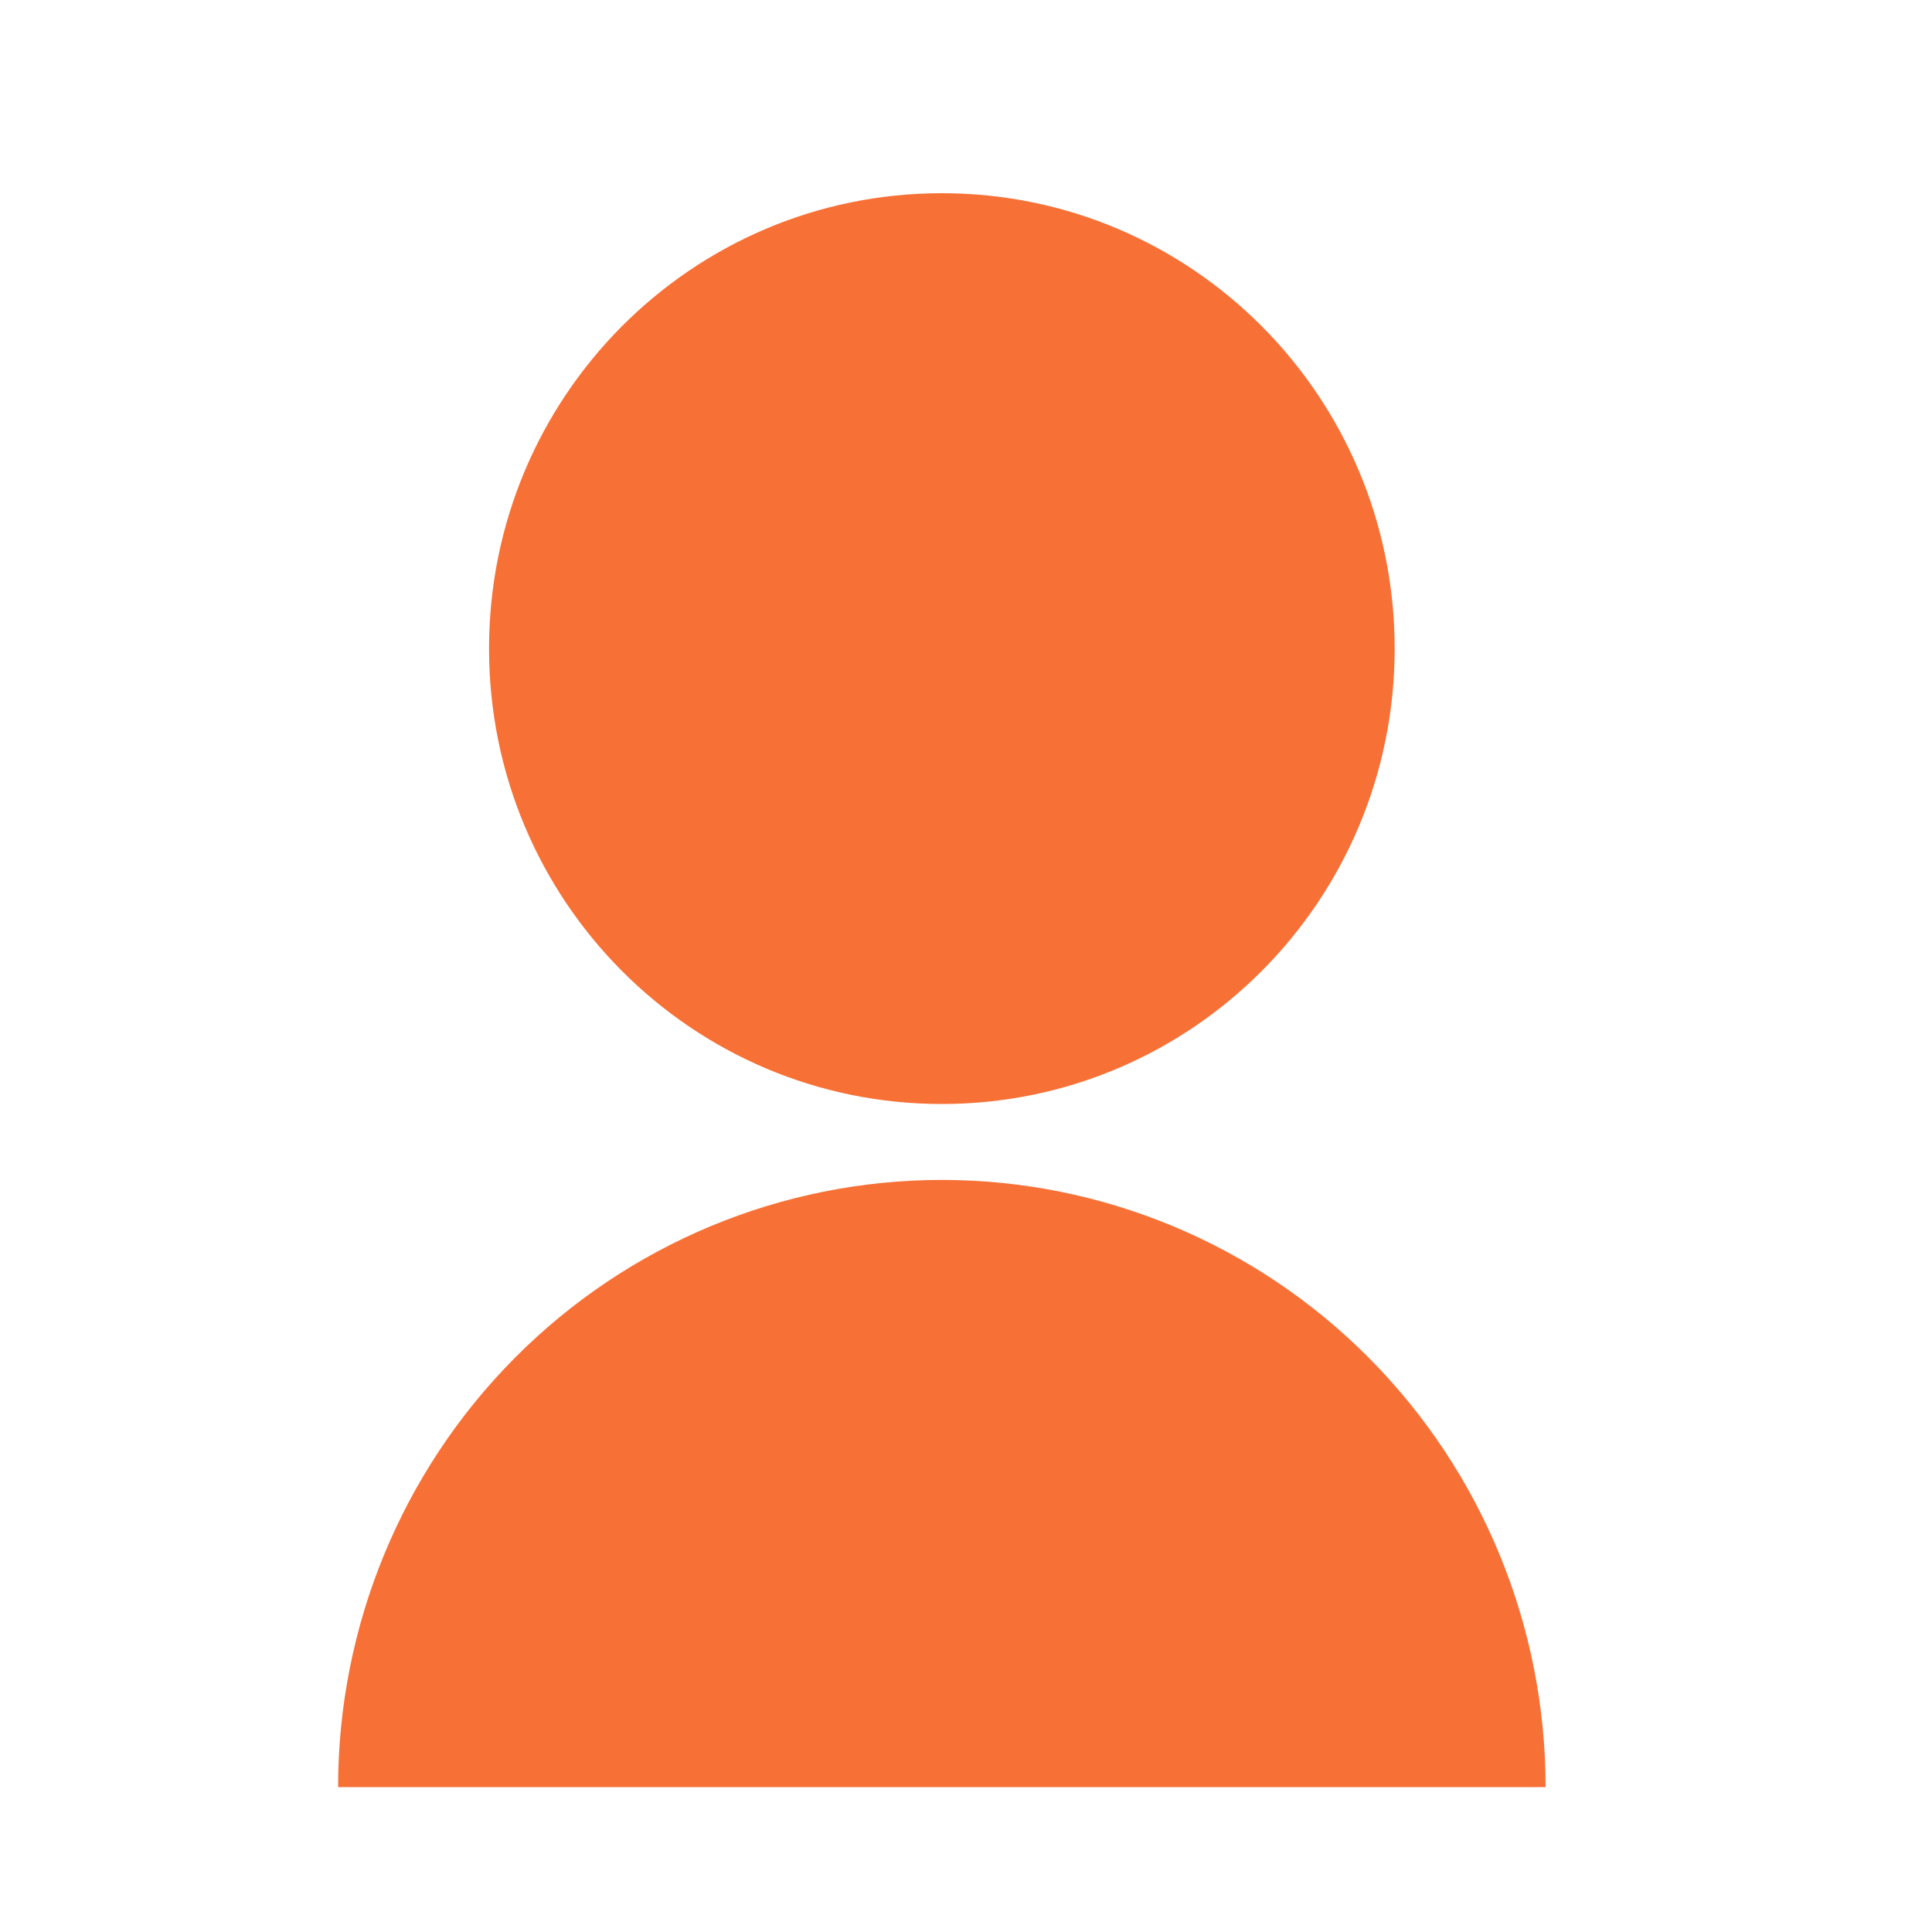
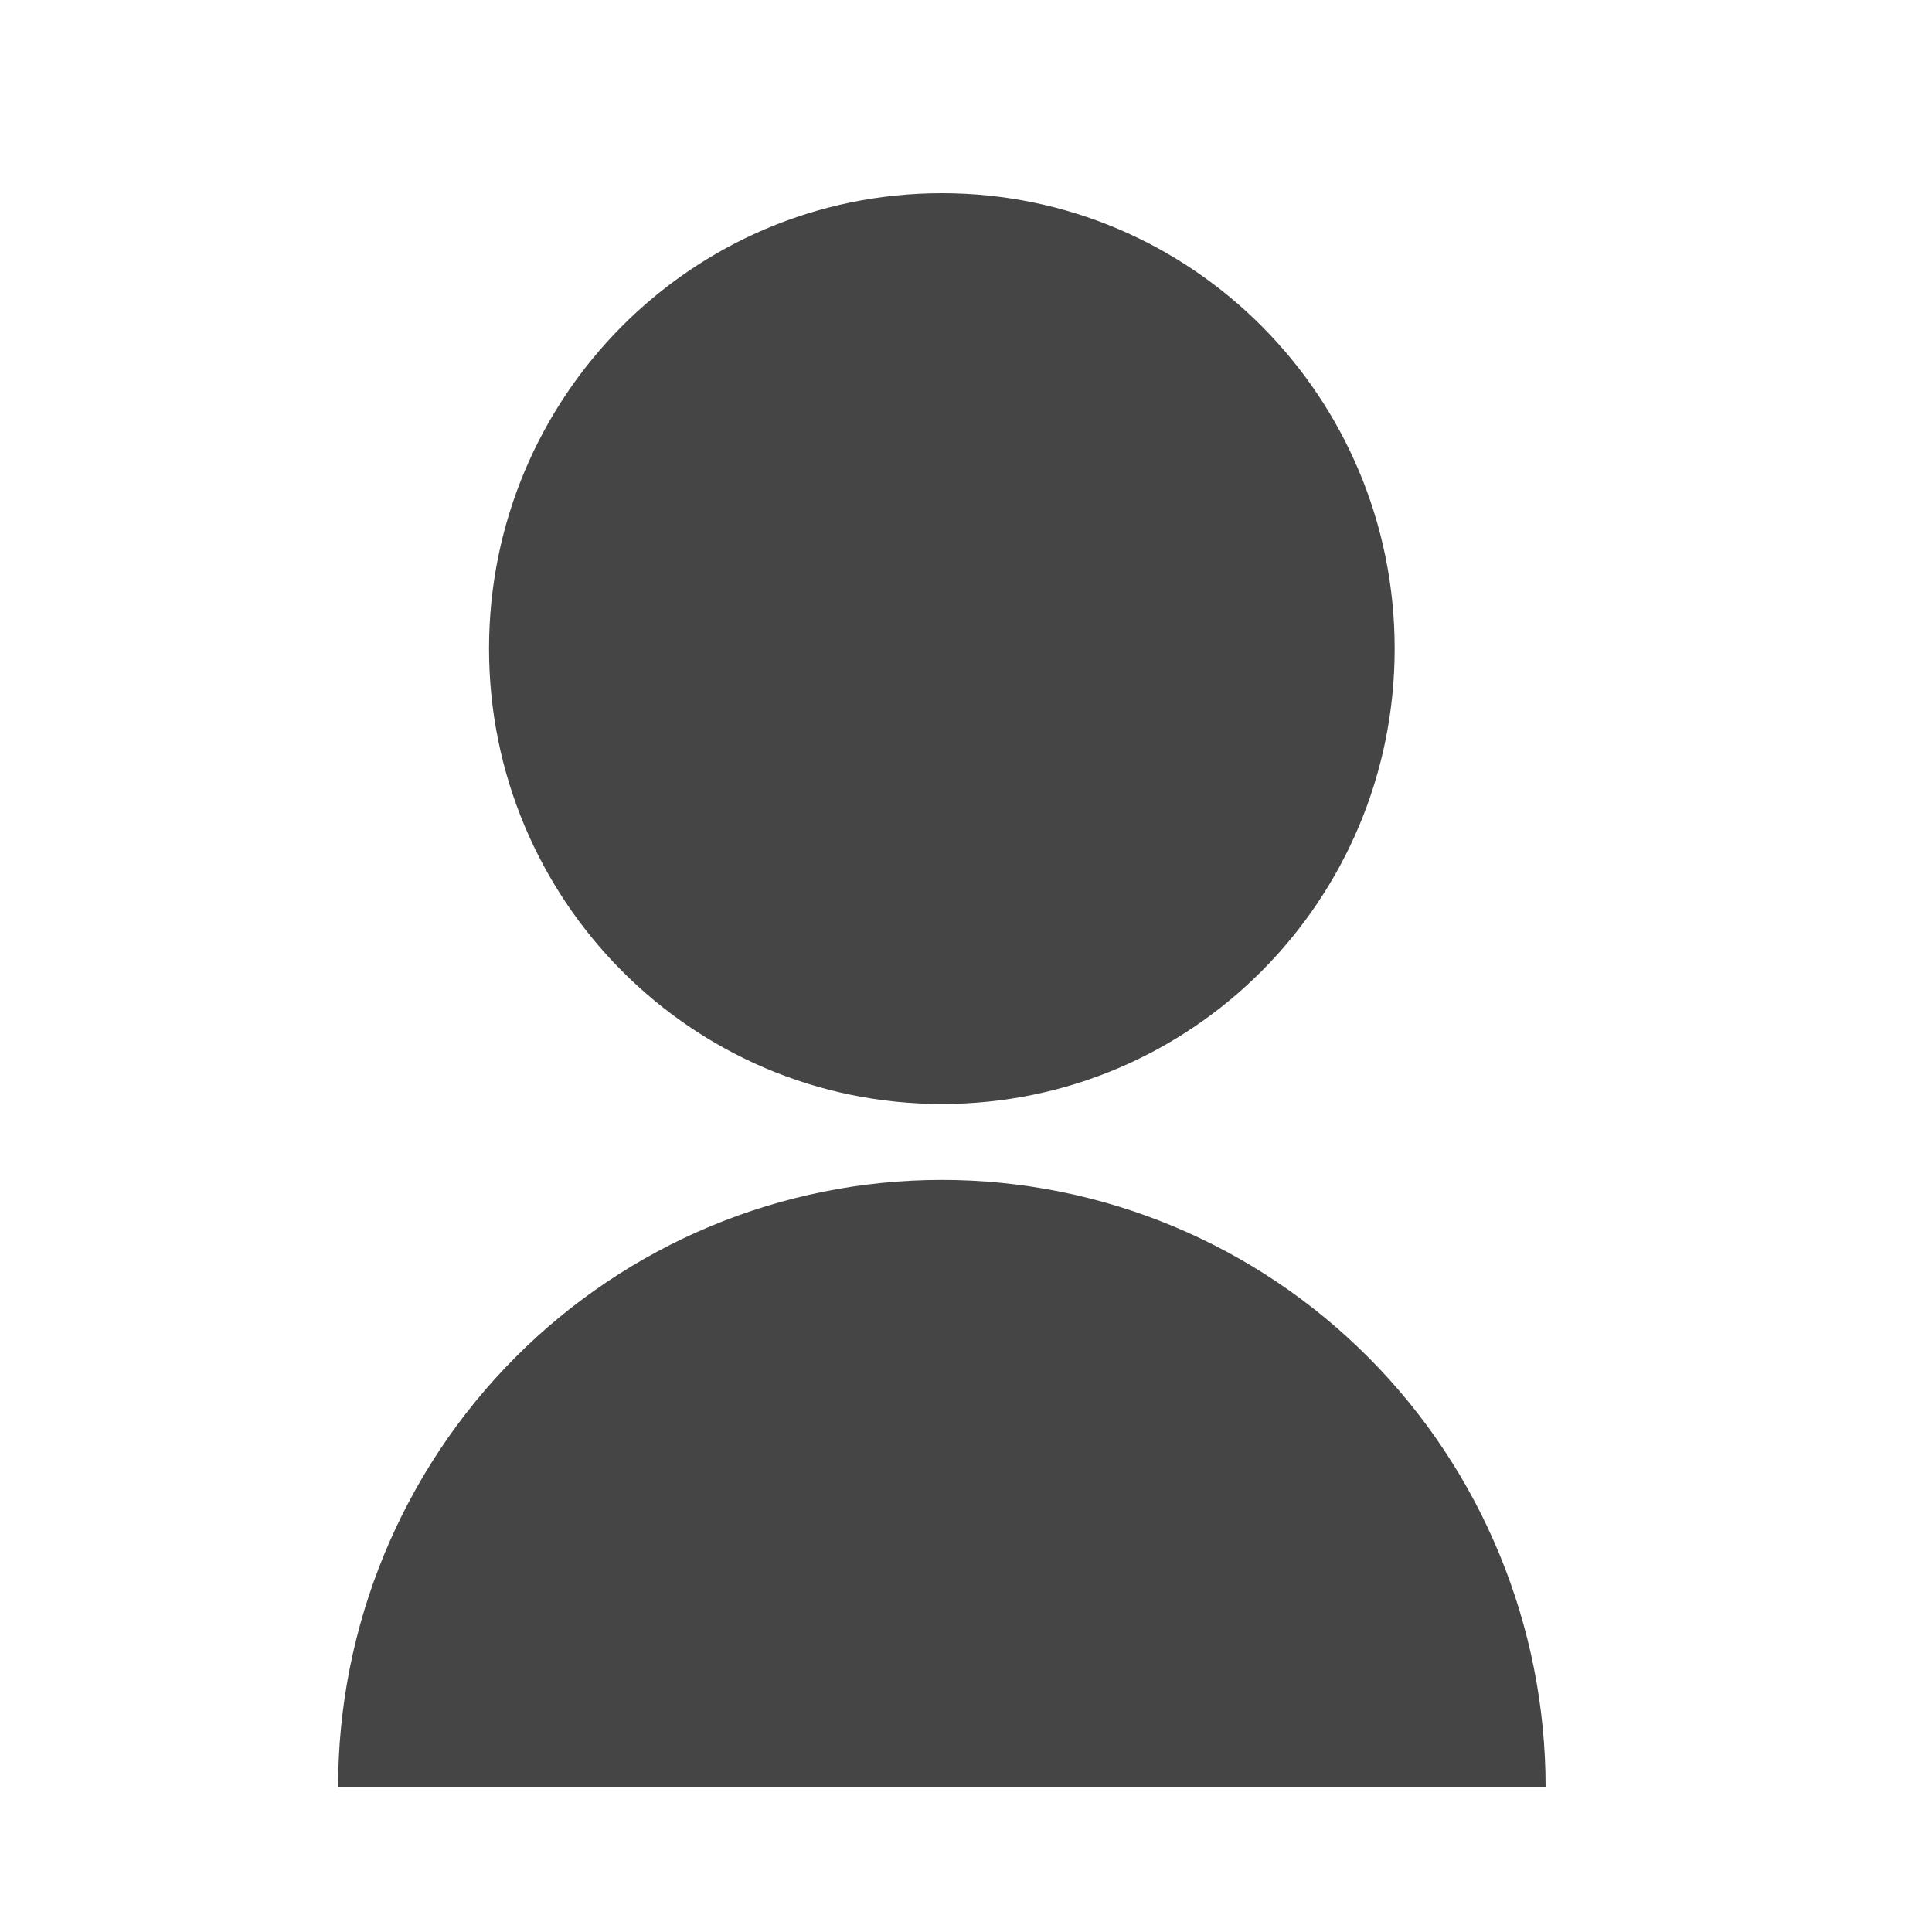
<svg xmlns="http://www.w3.org/2000/svg" width="40" height="40" viewBox="0 0 40 40" fill="none">
-   <path d="M7 37C7 33.666 8.317 30.468 10.661 28.111C13.005 25.753 16.185 24.429 19.5 24.429C22.815 24.429 25.995 25.753 28.339 28.111C30.683 30.468 32 33.666 32 37H7ZM19.5 22.857C14.32 22.857 10.125 18.638 10.125 13.429C10.125 8.219 14.32 4 19.5 4C24.68 4 28.875 8.219 28.875 13.429C28.875 18.638 24.68 22.857 19.5 22.857Z" fill="#F77137" />
+   <path d="M7 37C7 33.666 8.317 30.468 10.661 28.111C13.005 25.753 16.185 24.429 19.5 24.429C22.815 24.429 25.995 25.753 28.339 28.111C30.683 30.468 32 33.666 32 37H7ZM19.5 22.857C14.32 22.857 10.125 18.638 10.125 13.429C10.125 8.219 14.32 4 19.5 4C24.68 4 28.875 8.219 28.875 13.429C28.875 18.638 24.68 22.857 19.5 22.857Z" fill="#454545" />
</svg>
